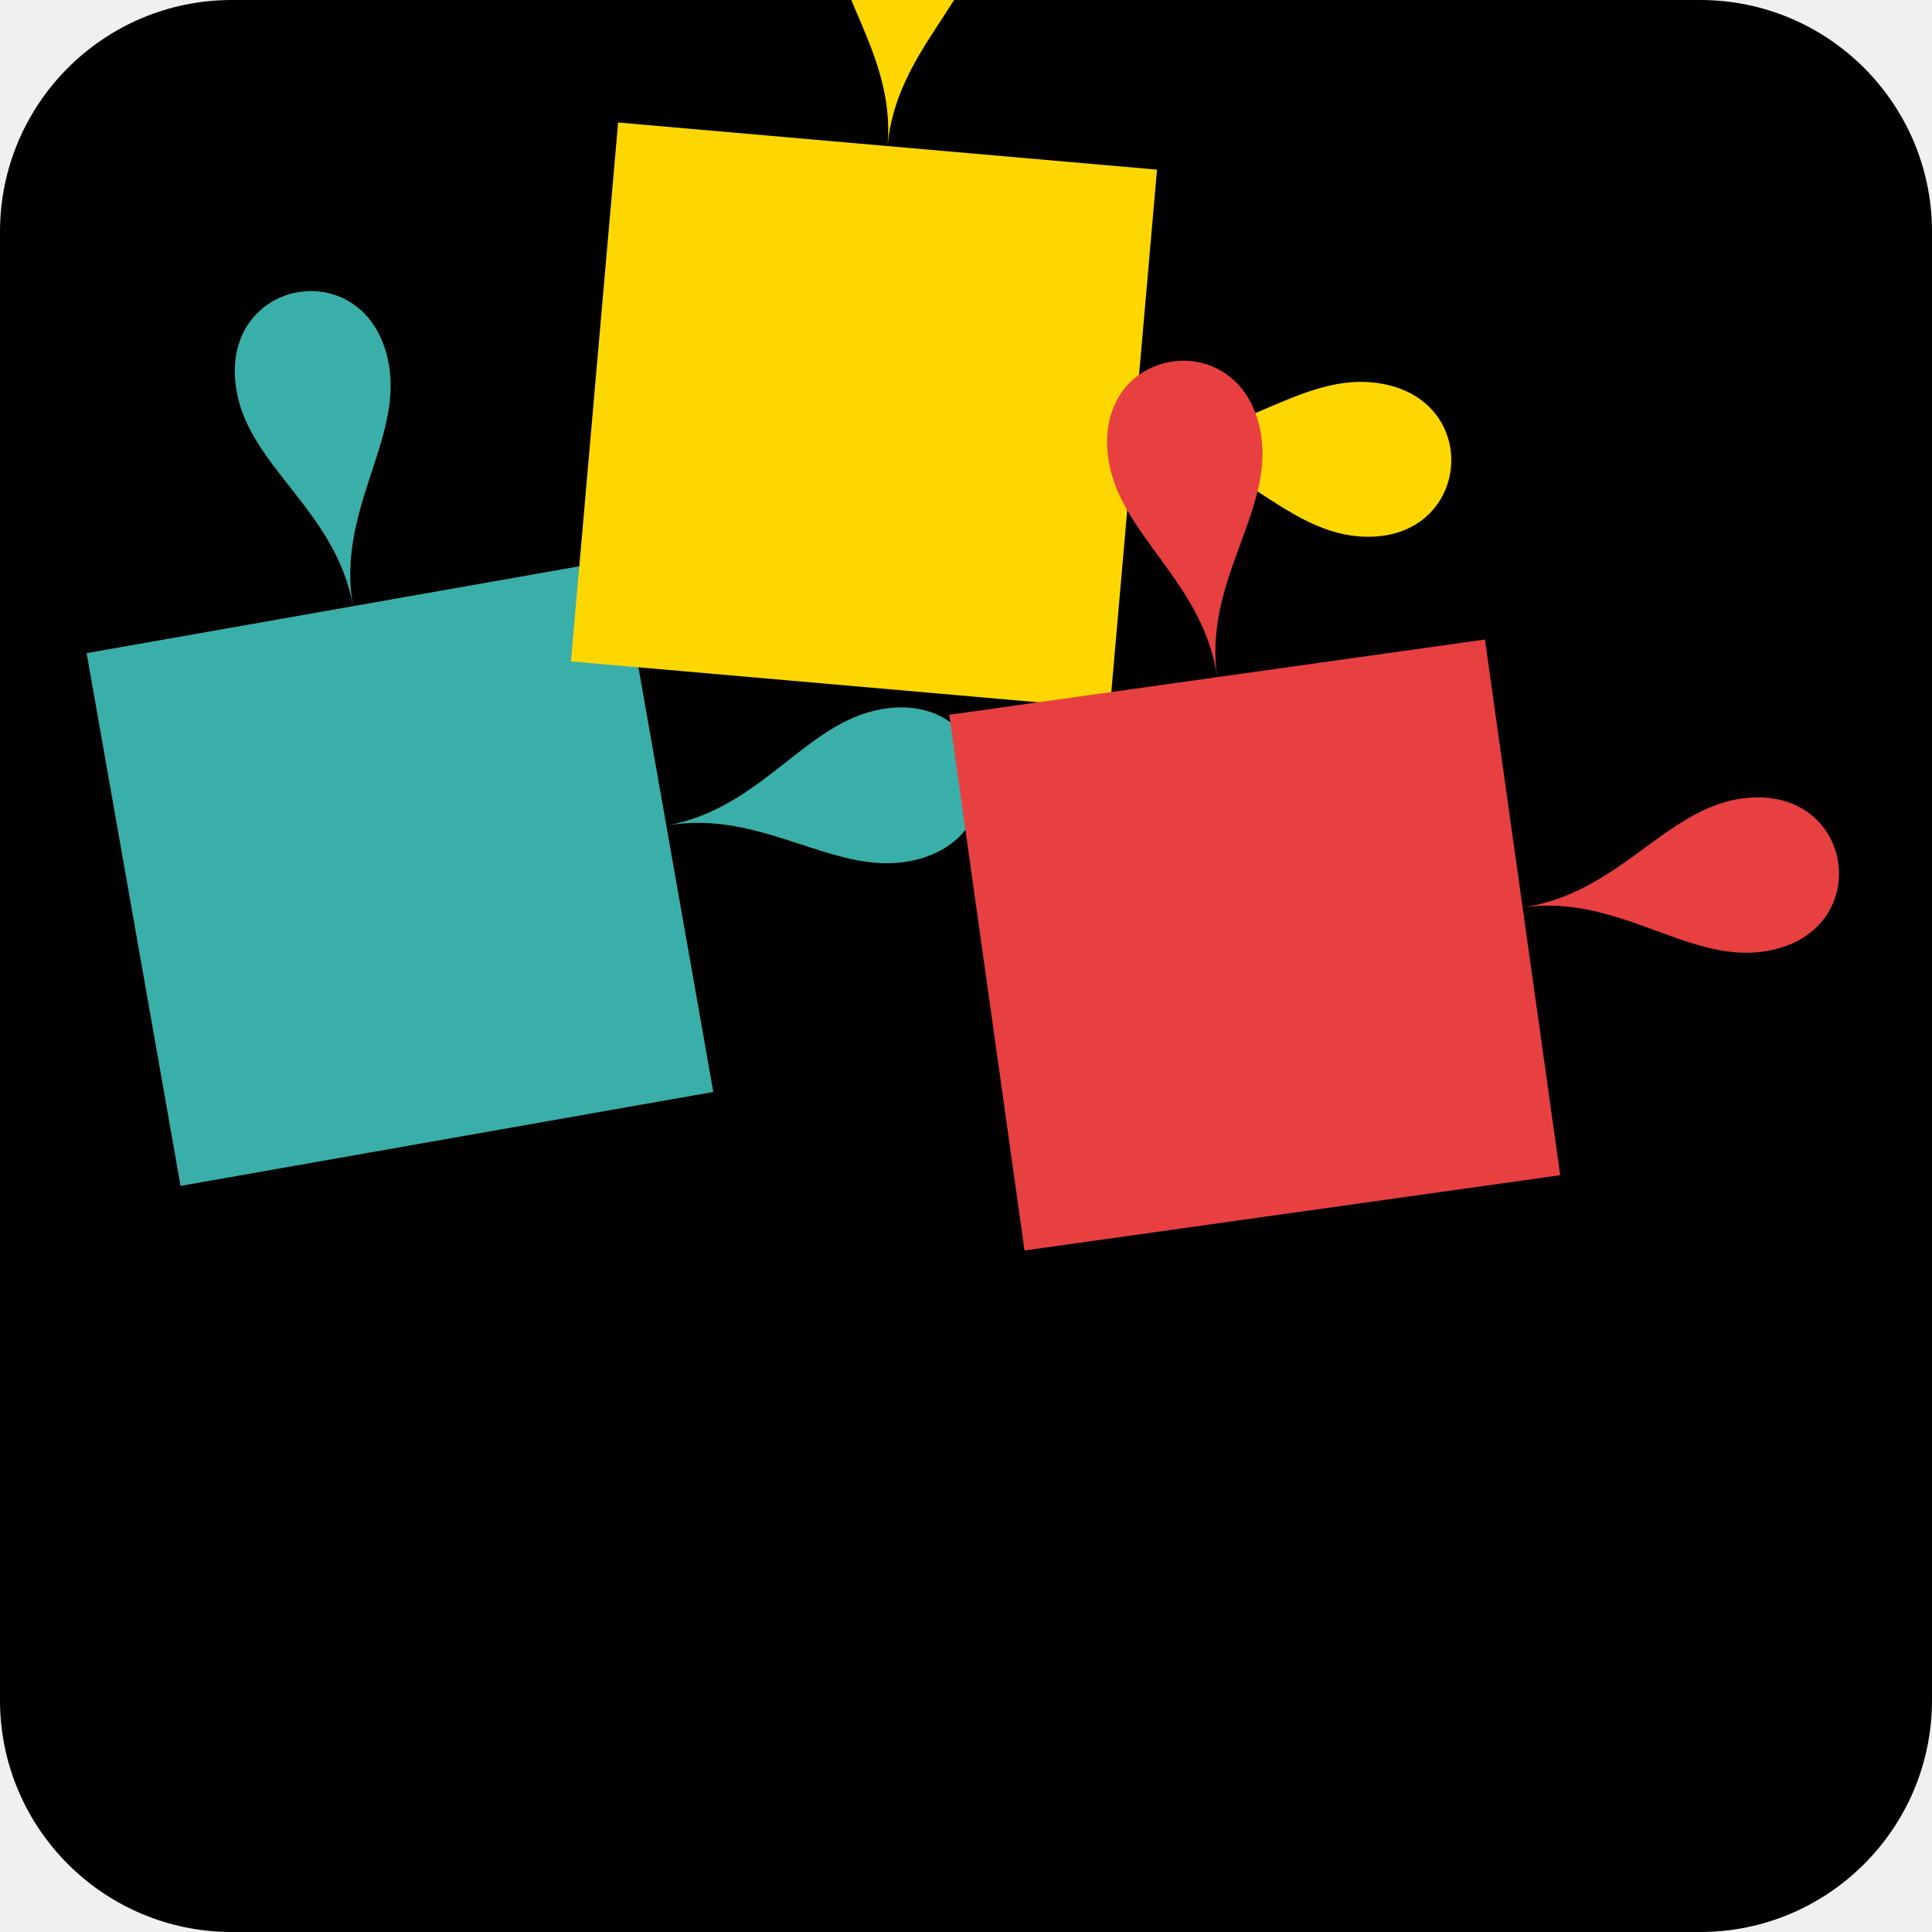
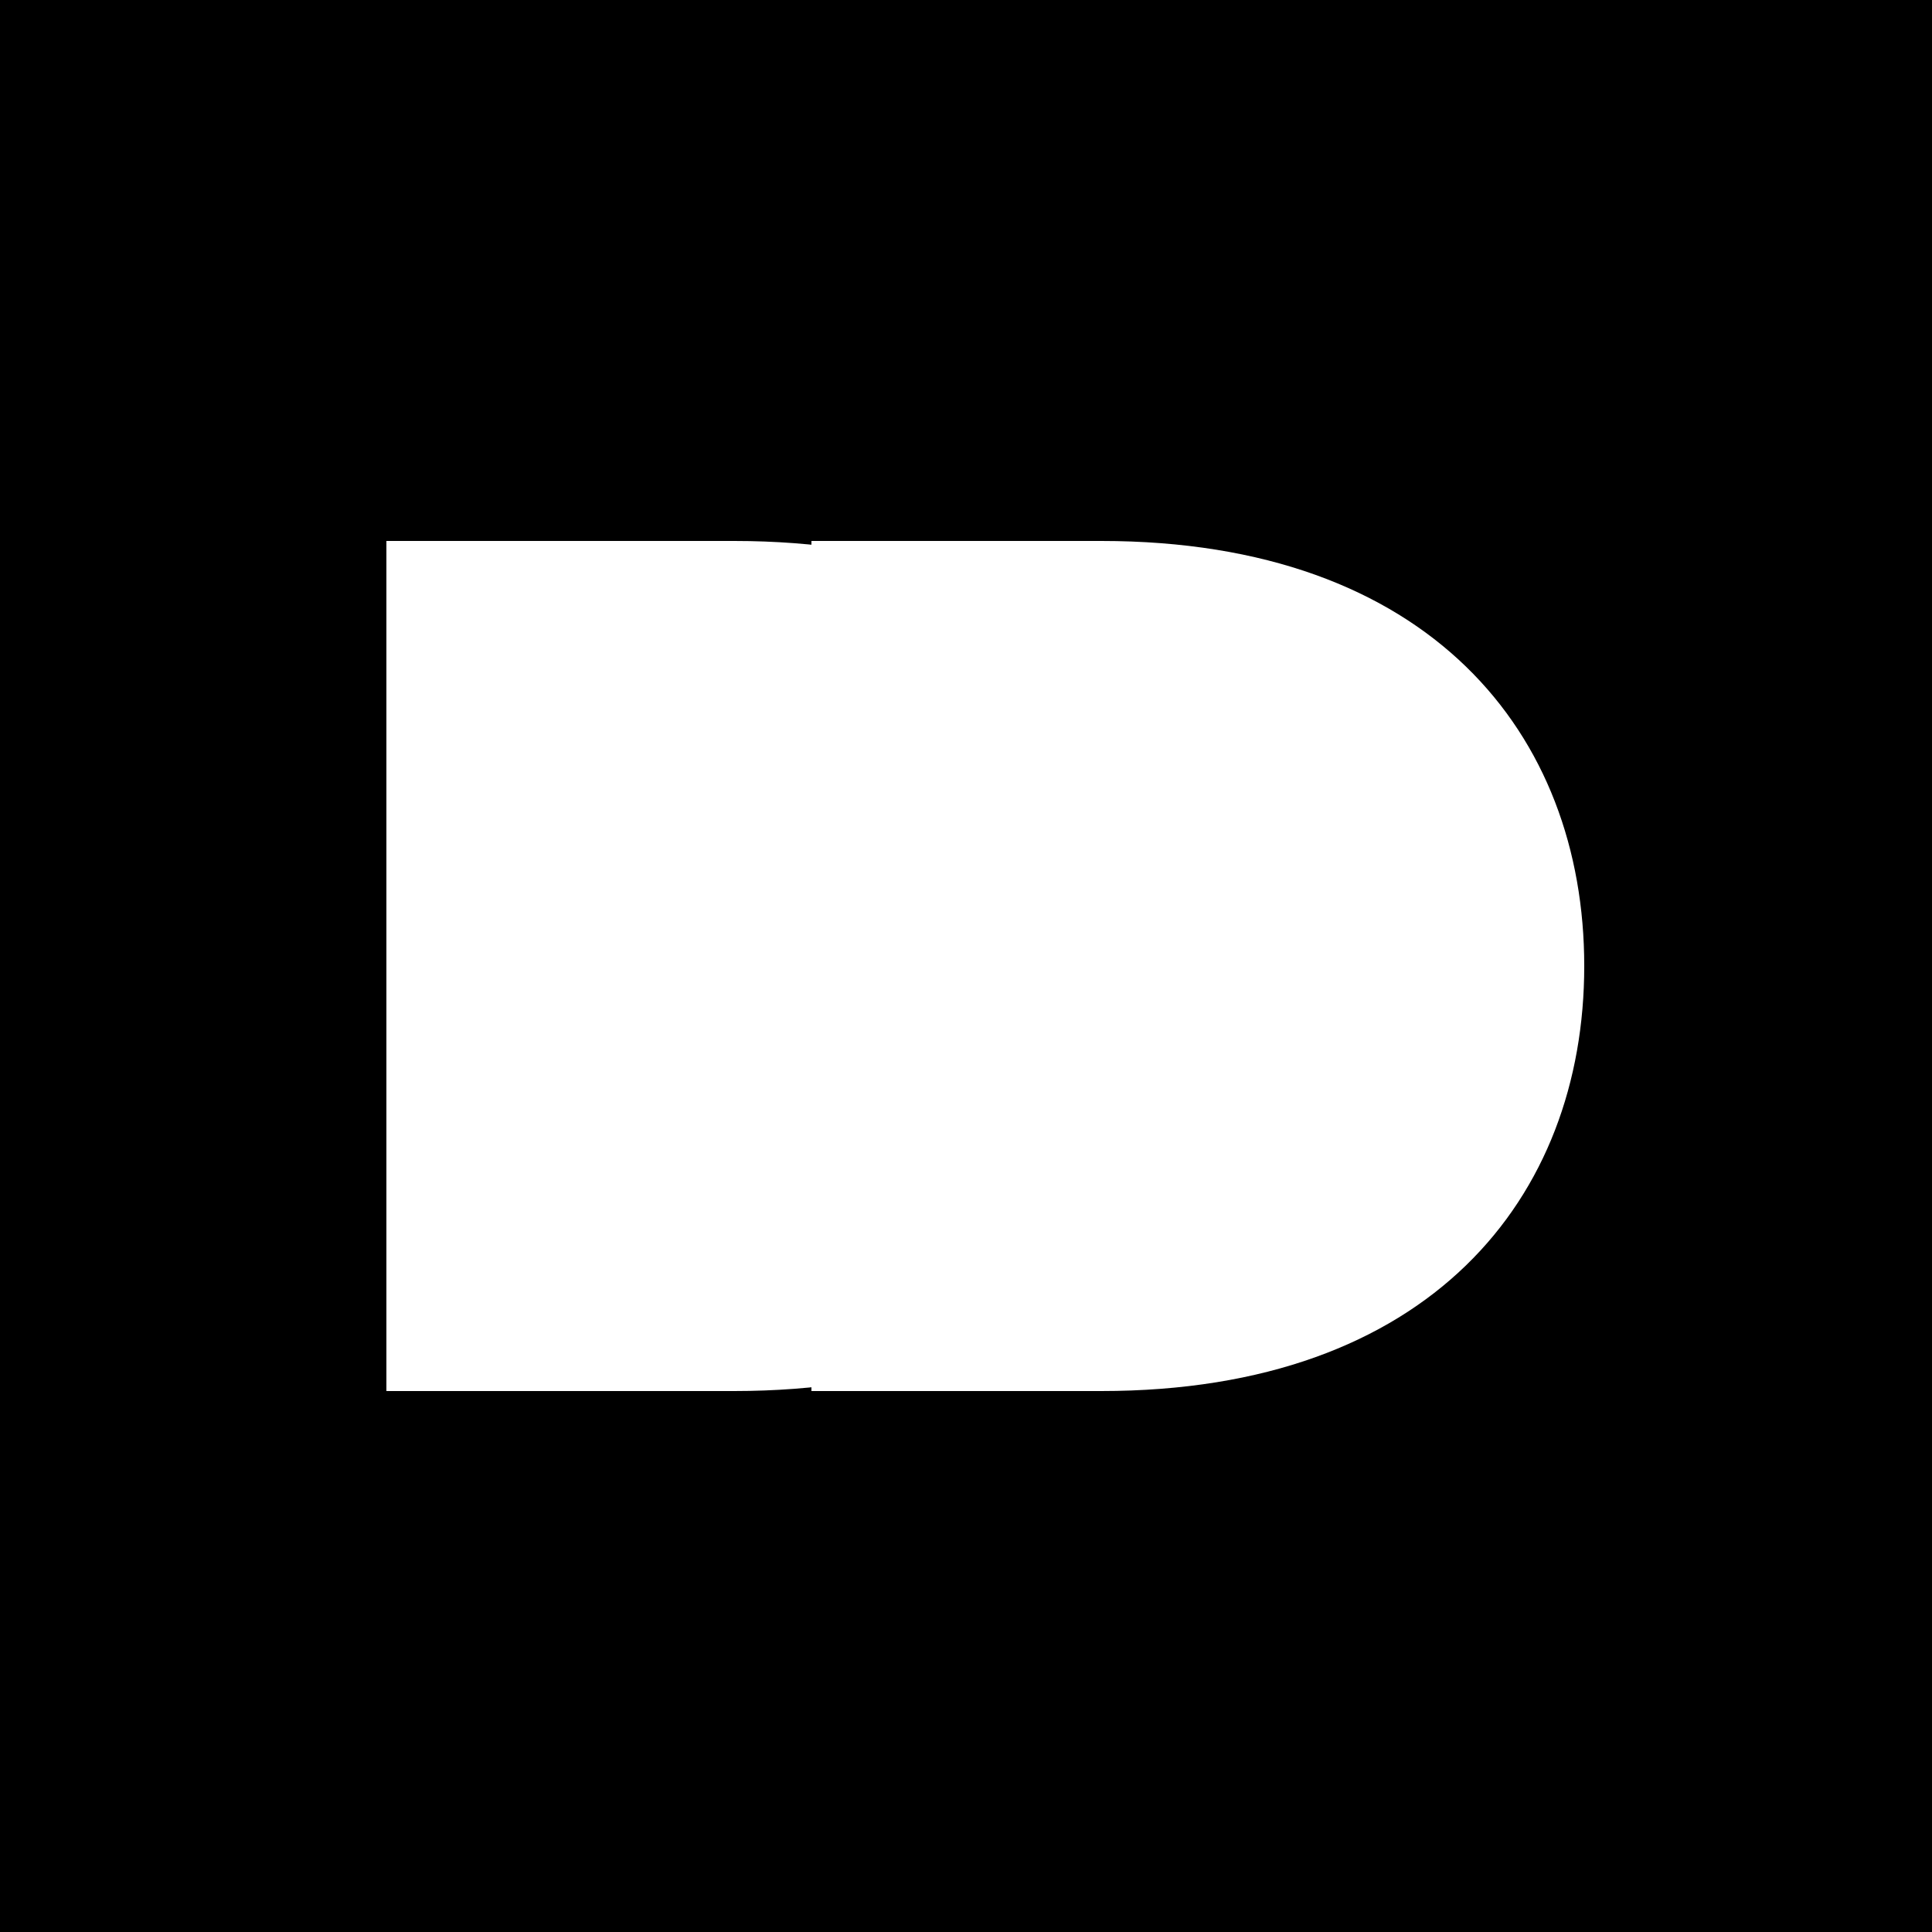
<svg xmlns="http://www.w3.org/2000/svg" viewBox="0 0 100 100">
-   <rect width="100" height="100" rx="12" fill="#000" />
-   <g transform="translate(8,30) rotate(-10,20,22)">
-     <path d="M0,0 L14,0 C14,-5 10,-8 10,-12 C10,-18 18,-18 18,-12 C18,-8 14,-5 14,0              L28,0 L28,14 C33,14 36,10 40,10 C46,10 46,18 40,18 C36,18 33,14 28,14              L28,28 L0,28 Z" fill="#3aafa9" />
-   </g>
-   <g transform="translate(30,8) rotate(5,20,22)">
-     <path d="M0,0 L14,0 C14,-5 10,-8 10,-12 C10,-18 18,-18 18,-12 C18,-8 14,-5 14,0              L28,0 L28,14 C33,14 36,10 40,10 C46,10 46,18 40,18 C36,18 33,14 28,14              L28,28 L0,28 Z" fill="#FFD700" />
-   </g>
-   <g transform="translate(52,34) rotate(-8,20,22)">
-     <path d="M0,0 L14,0 C14,-5 10,-8 10,-12 C10,-18 18,-18 18,-12 C18,-8 14,-5 14,0              L28,0 L28,14 C33,14 36,10 40,10 C46,10 46,18 40,18 C36,18 33,14 28,14              L28,28 L0,28 Z" fill="#e84040" />
-   </g>
+   <rect width="100" height="100" fill="#000" />
+   <path d="M20,28 L38,28 C55,28 65,38 65,50 C65,62 55,72 38,72 L20,72 Z" fill="#fff" />
+   <path d="M42,28 L57,28 C74,28 82,38 82,50 C82,62 74,72 57,72 L42,72 Z" fill="#fff" />
</svg>
